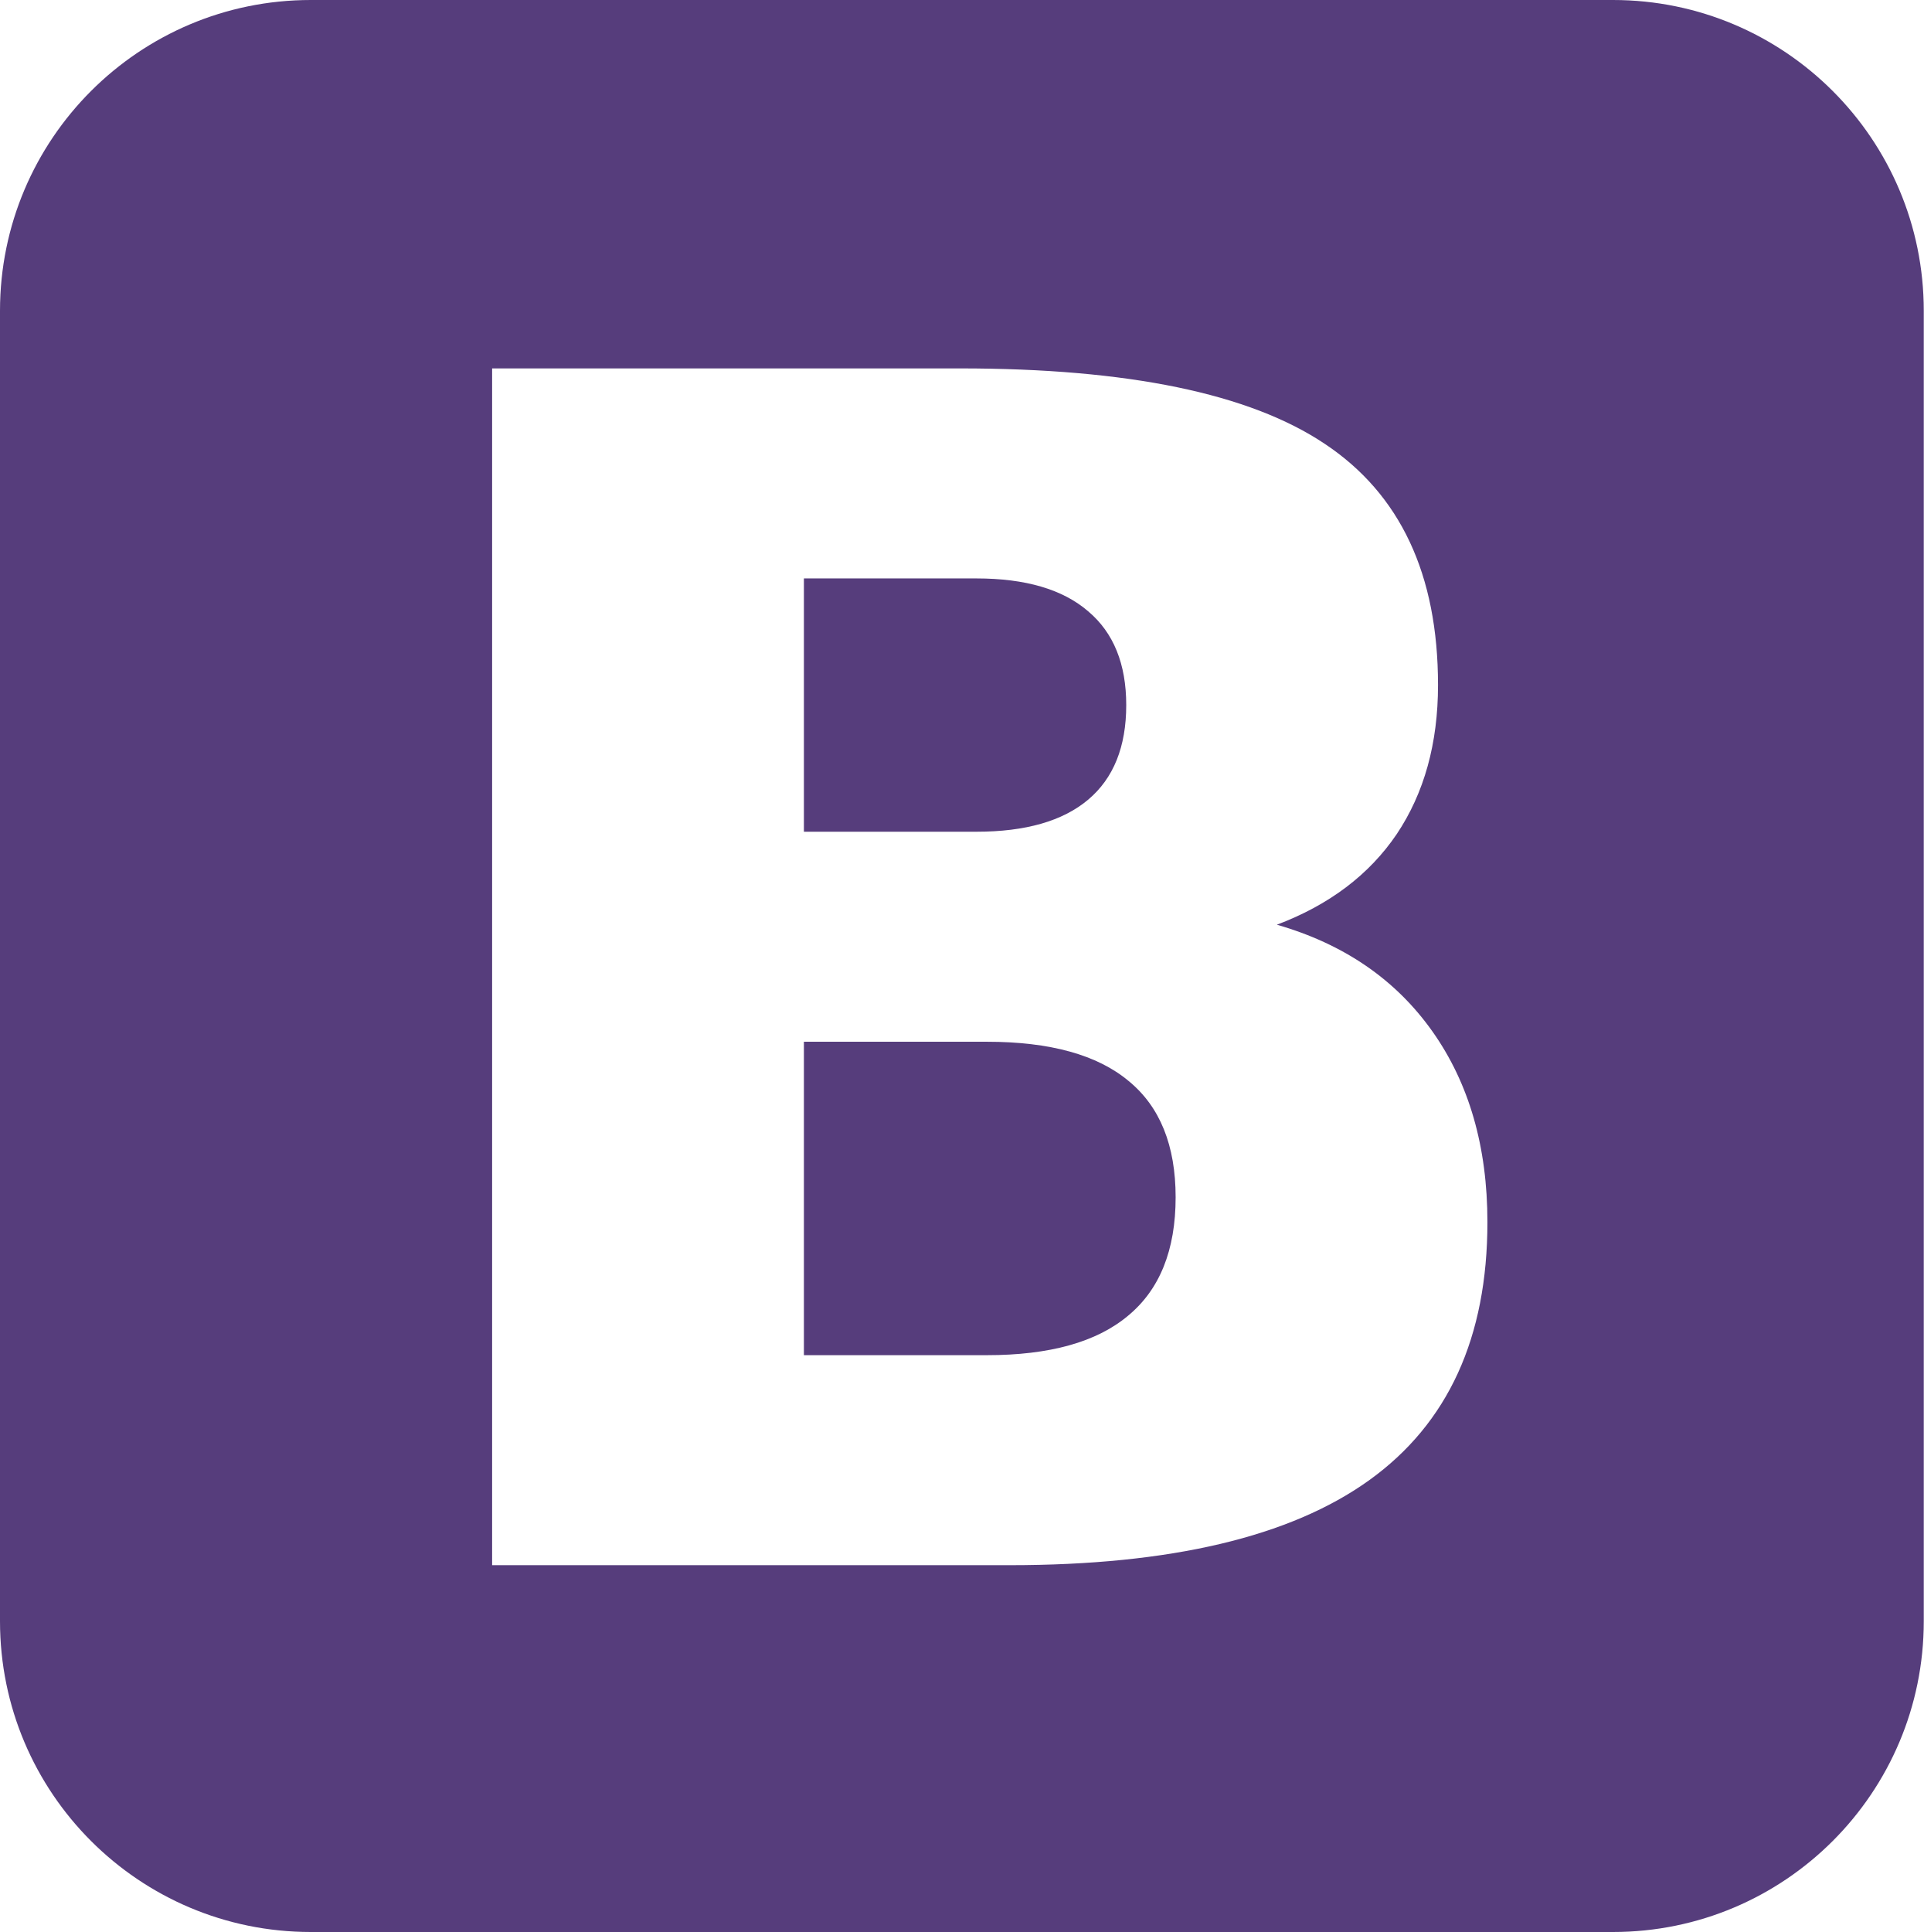
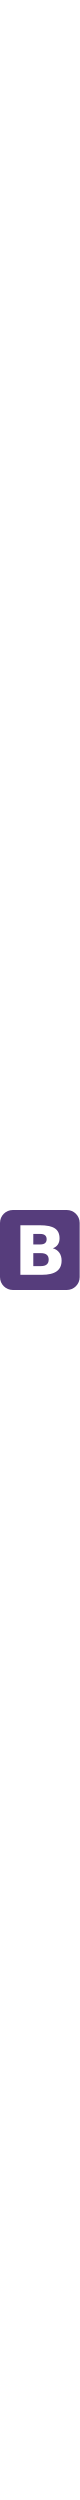
- <svg xmlns="http://www.w3.org/2000/svg" version="1.1" id="svg2" x="0px" y="0px" width="2000px" height="2008.275px" viewBox="0 0 2000 2008.275" enable-background="new 0 0 2000 2008.275" xml:space="preserve">
+ <svg xmlns="http://www.w3.org/2000/svg" version="1.1" id="svg2" x="0px" y="0px" width="64px" height="2008.275px" viewBox="0 0 2000 2008.275" enable-background="new 0 0 2000 2008.275" xml:space="preserve">
  <g>
    <path fill="#563d7c" d="M1015.104,864.568c51.076,0.001,89.805-11.109,116.187-33.33c26.38-22.219,39.57-54.993,39.571-98.322   c-0.001-42.772-13.191-75.269-39.571-97.489c-26.381-22.774-65.109-34.162-116.187-34.163H835.772v263.304L1015.104,864.568   L1015.104,864.568z" />
    <path fill="#563d7c" d="M1173.387,1123.706c-32.556-27.219-81.668-40.828-147.338-40.829H835.772v325.798h190.276   c65.109,0,113.94-13.609,146.496-40.829c33.115-27.219,49.673-68.325,49.674-123.319   C1222.218,1190.644,1205.94,1150.37,1173.387,1123.706z" />
    <path fill="#563d7c" d="M1676.924,0H323.077C144.646,0,0,144.646,0,323.077v1362.122c0,178.431,144.646,323.077,323.077,323.077   h1353.847c178.431,0,323.076-144.646,323.076-323.077V323.077C2000,144.646,1855.354,0,1676.924,0z M1423.44,1538.66   c-81.949,58.883-206.556,88.323-373.818,88.323H511.628V382.954h486.637c174.56,0.001,300.849,26.109,378.869,78.325   c78.579,52.218,117.87,135.819,117.87,250.806c-0.001,60.55-14.313,112.211-42.938,154.982   c-28.626,42.219-70.162,73.604-124.605,94.157c69.599,19.999,123.482,56.939,161.651,110.821   c38.166,53.884,57.25,119.987,57.251,198.312C1546.361,1390.344,1505.388,1479.778,1423.44,1538.66z" />
  </g>
</svg>
